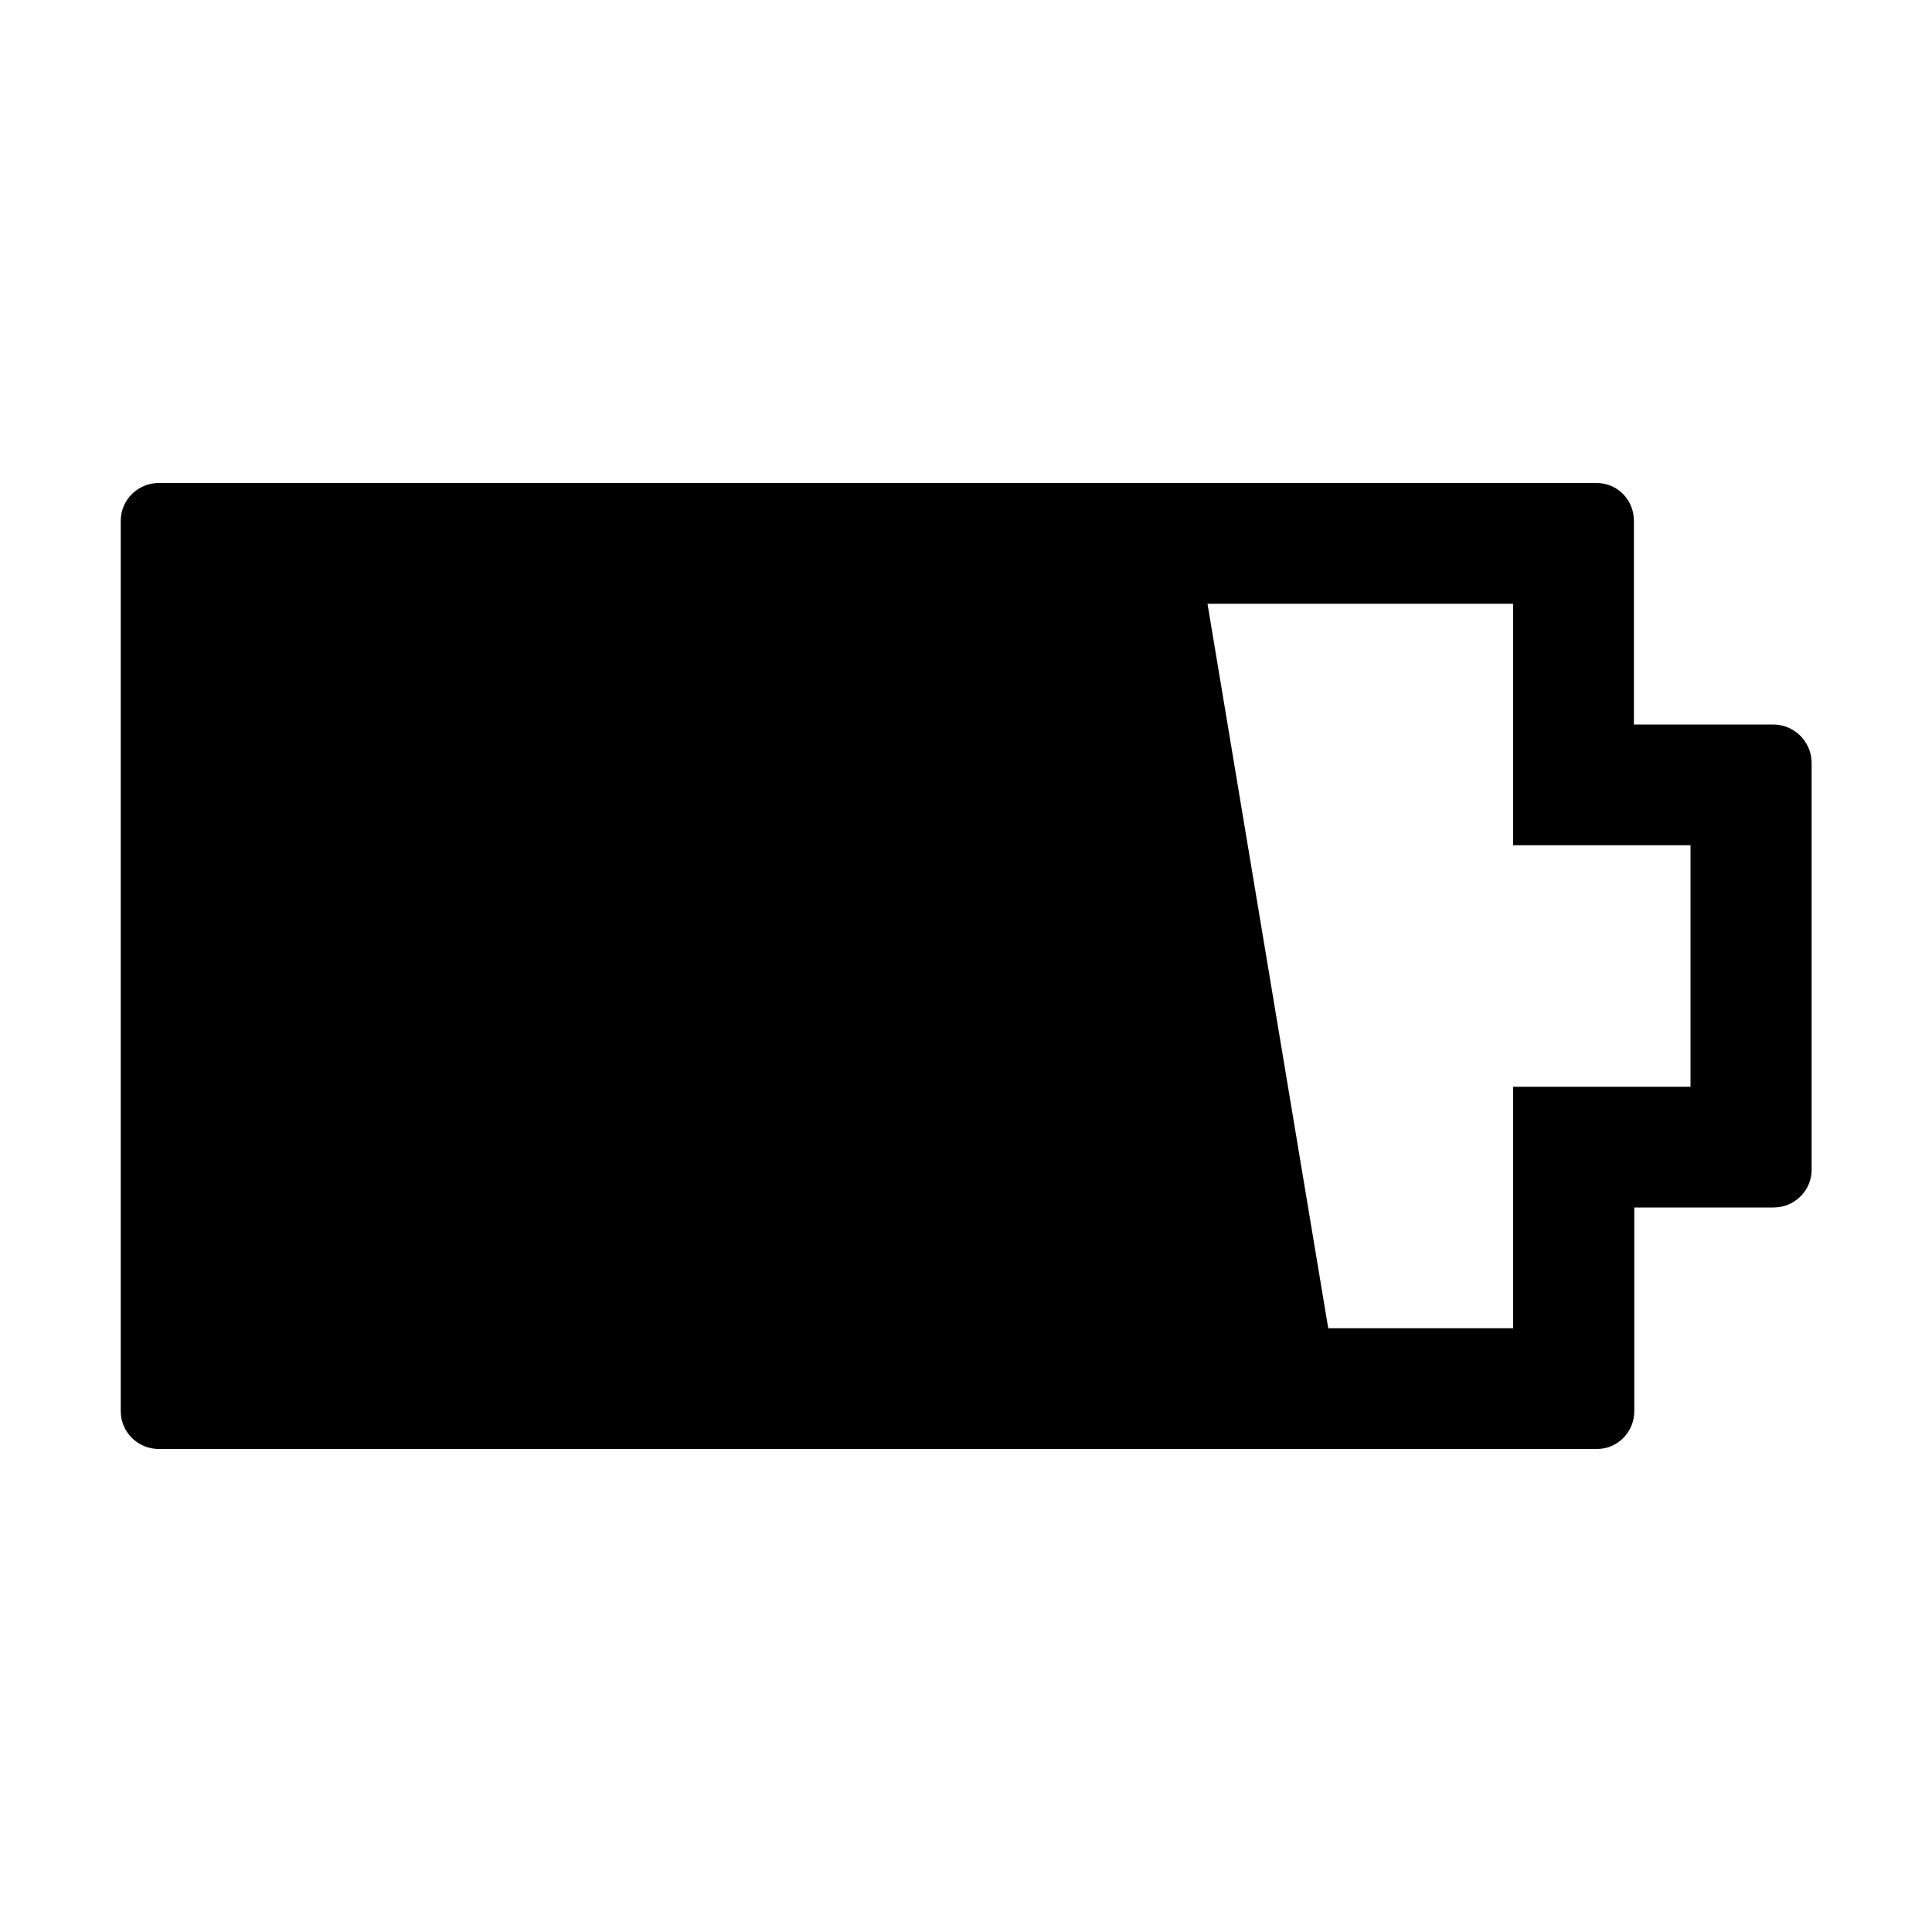
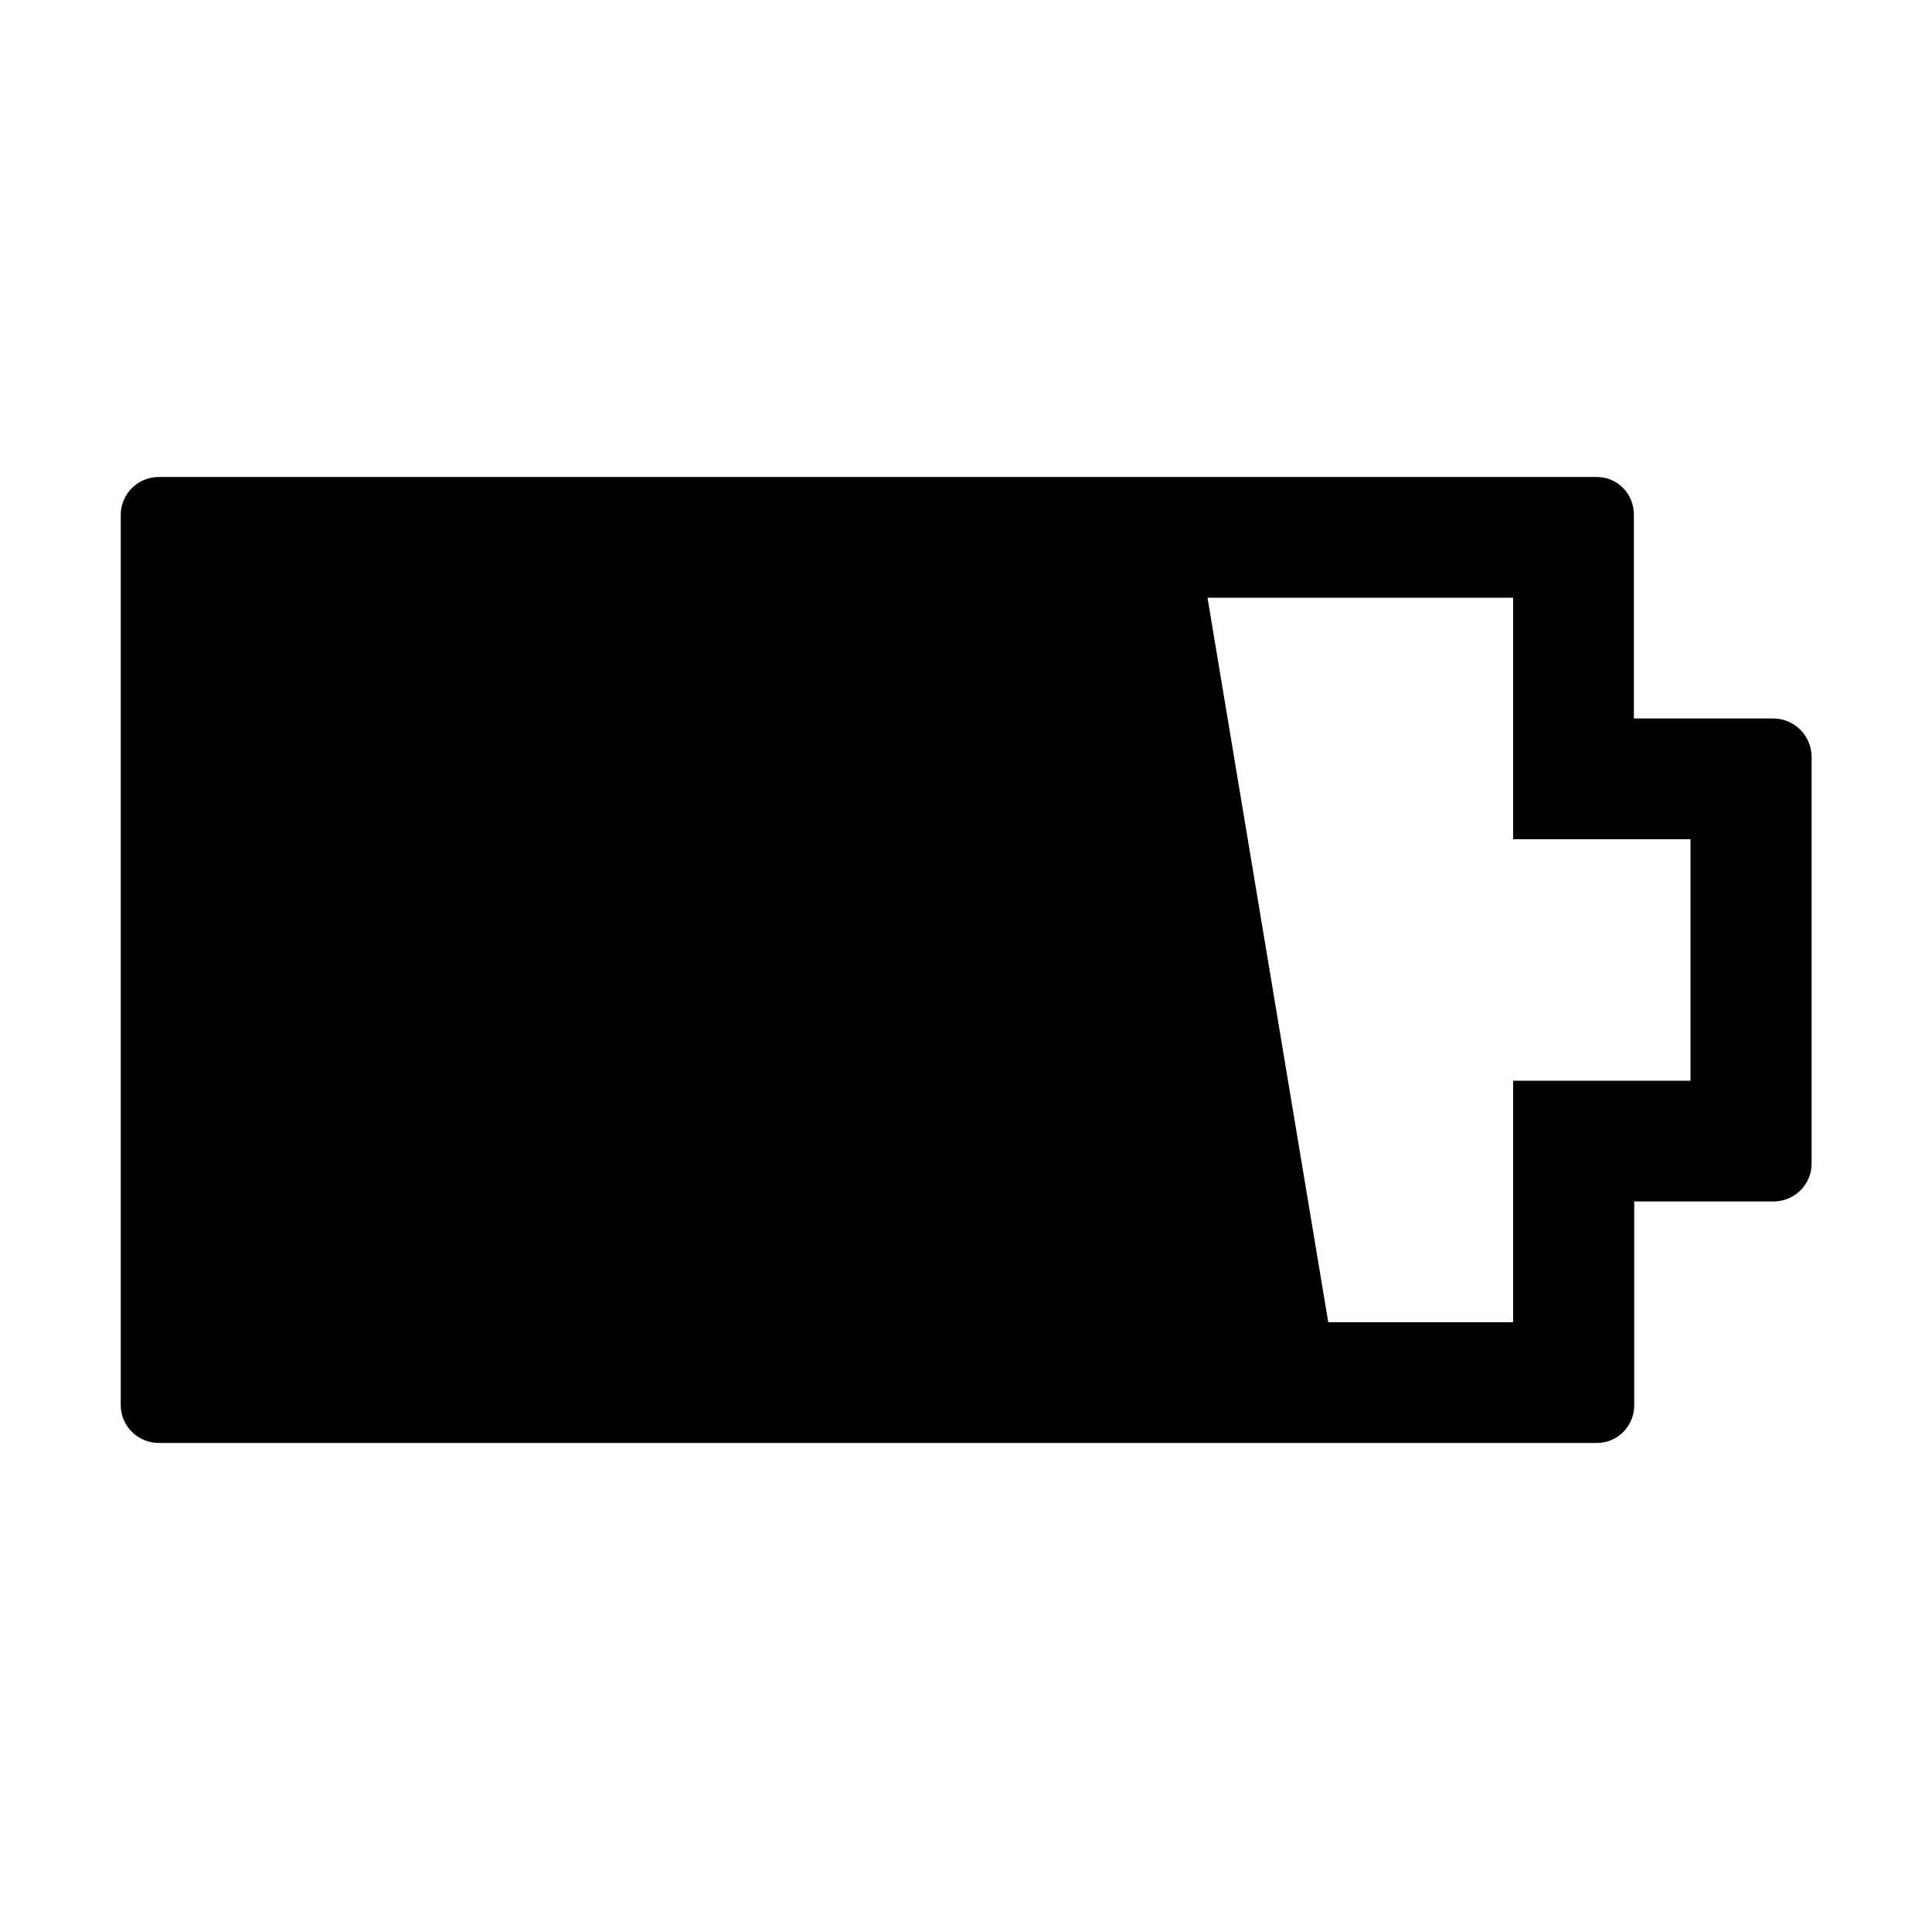
- <svg xmlns="http://www.w3.org/2000/svg" height="512px" id="Layer_1" style="enable-background:new 0 0 512 512;" version="1.1" viewBox="0 0 512 512" width="512px" xml:space="preserve">
-   <path d="M469.9,192H433v-54c0-5.5-4.3-10-9.9-10H42.1c-5.6,0-10.1,4.5-10.1,10v236c0,5.5,4.5,10,10.1,10h381.1c5.5,0,9.9-4.5,9.9-10  v-54h36.9c5.6,0,10.1-4.5,10.1-10V202C480,196.5,475.5,192,469.9,192z M448,288h-14.8H401v32v32h-49l-32-192h81v32v32h32.2H448V288z  " />
+ <svg xmlns="http://www.w3.org/2000/svg" height="16" id="Layer_1" version="1.1" viewBox="0 0 16 16" width="16" xml:space="preserve">
+   <defs id="defs4146" />
+   <path d="m 14.684,5.95 -1.153,0 0,-1.688 c 0,-0.172 -0.134,-0.312 -0.309,-0.312 l -11.906,0 C 1.141,3.95 1,4.091 1,4.263 l 0,7.375 C 1,11.809 1.141,11.95 1.316,11.95 l 11.909,0 c 0.172,0 0.309,-0.141 0.309,-0.312 l 0,-1.688 1.153,0 c 0.175,0 0.316,-0.141 0.316,-0.312 l 0,-3.375 C 15,6.091 14.859,5.95 14.684,5.95 Z M 14,8.95 l -0.463,0 -1.006,0 0,1 0,1 -1.531,0 -1,-6 2.531,0 0,1 0,1 1.006,0 0.463,0 0,2 z" id="path4142" style="stroke-width:0.031" />
</svg>
